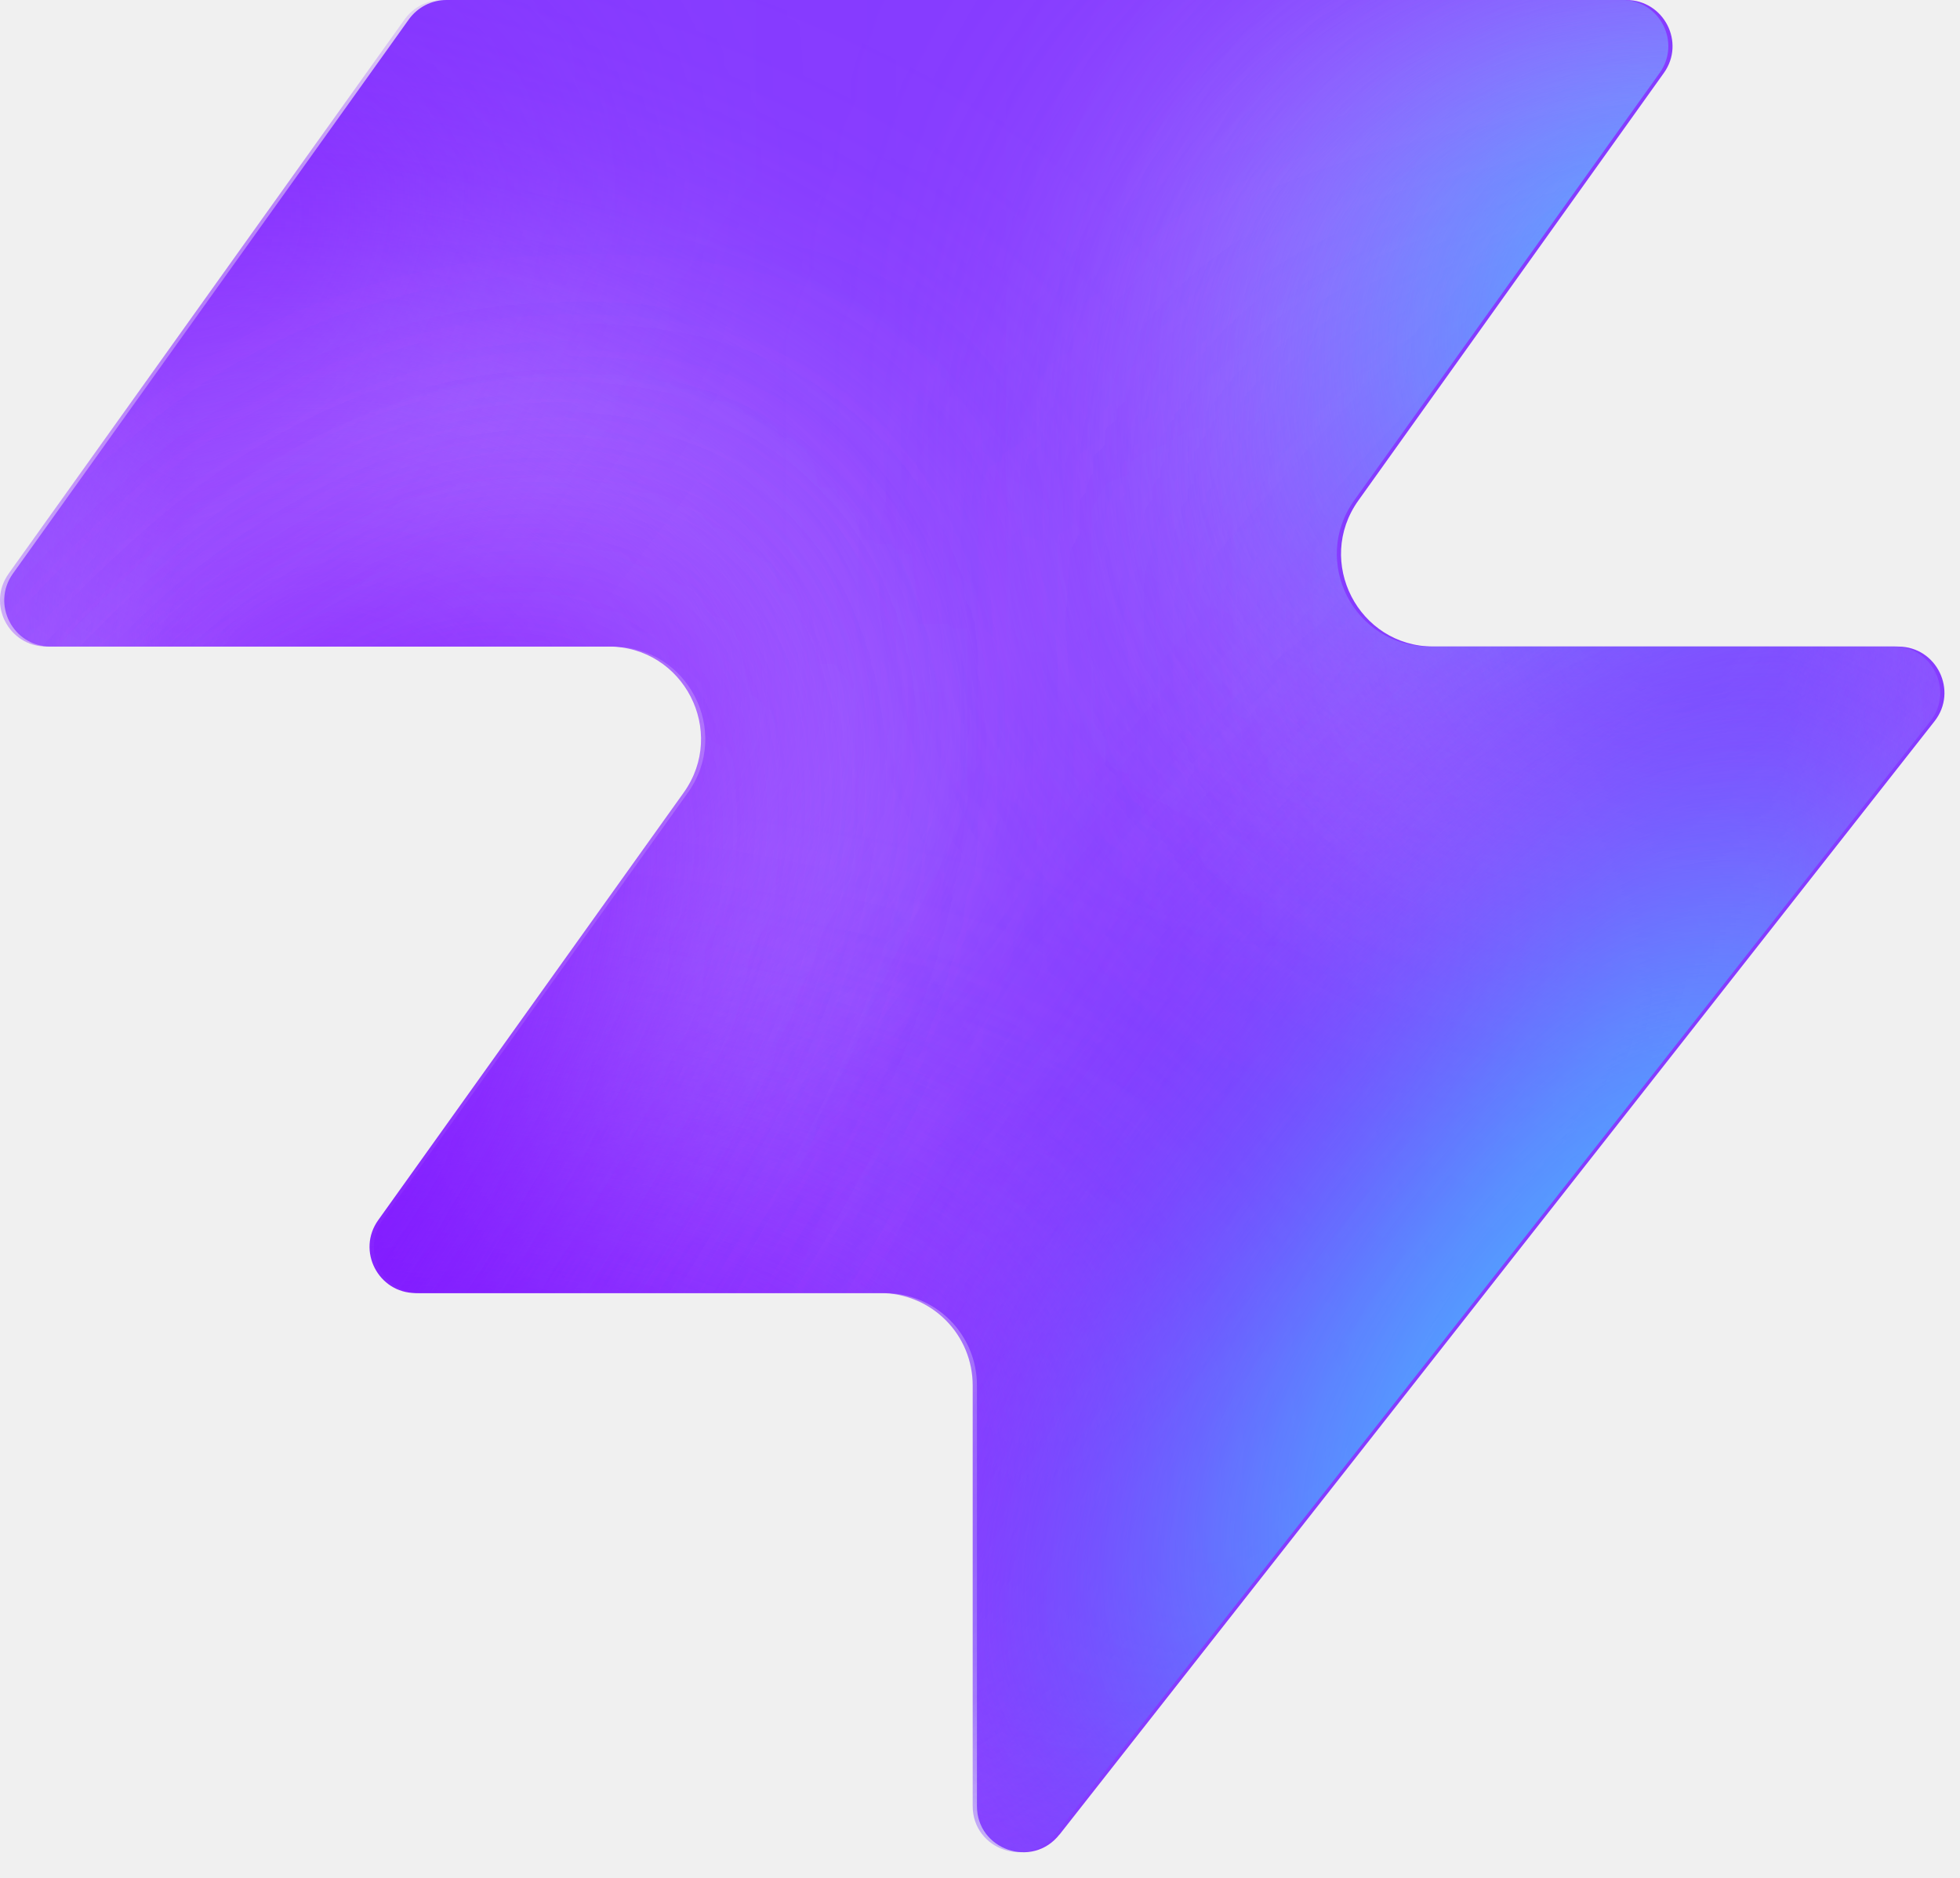
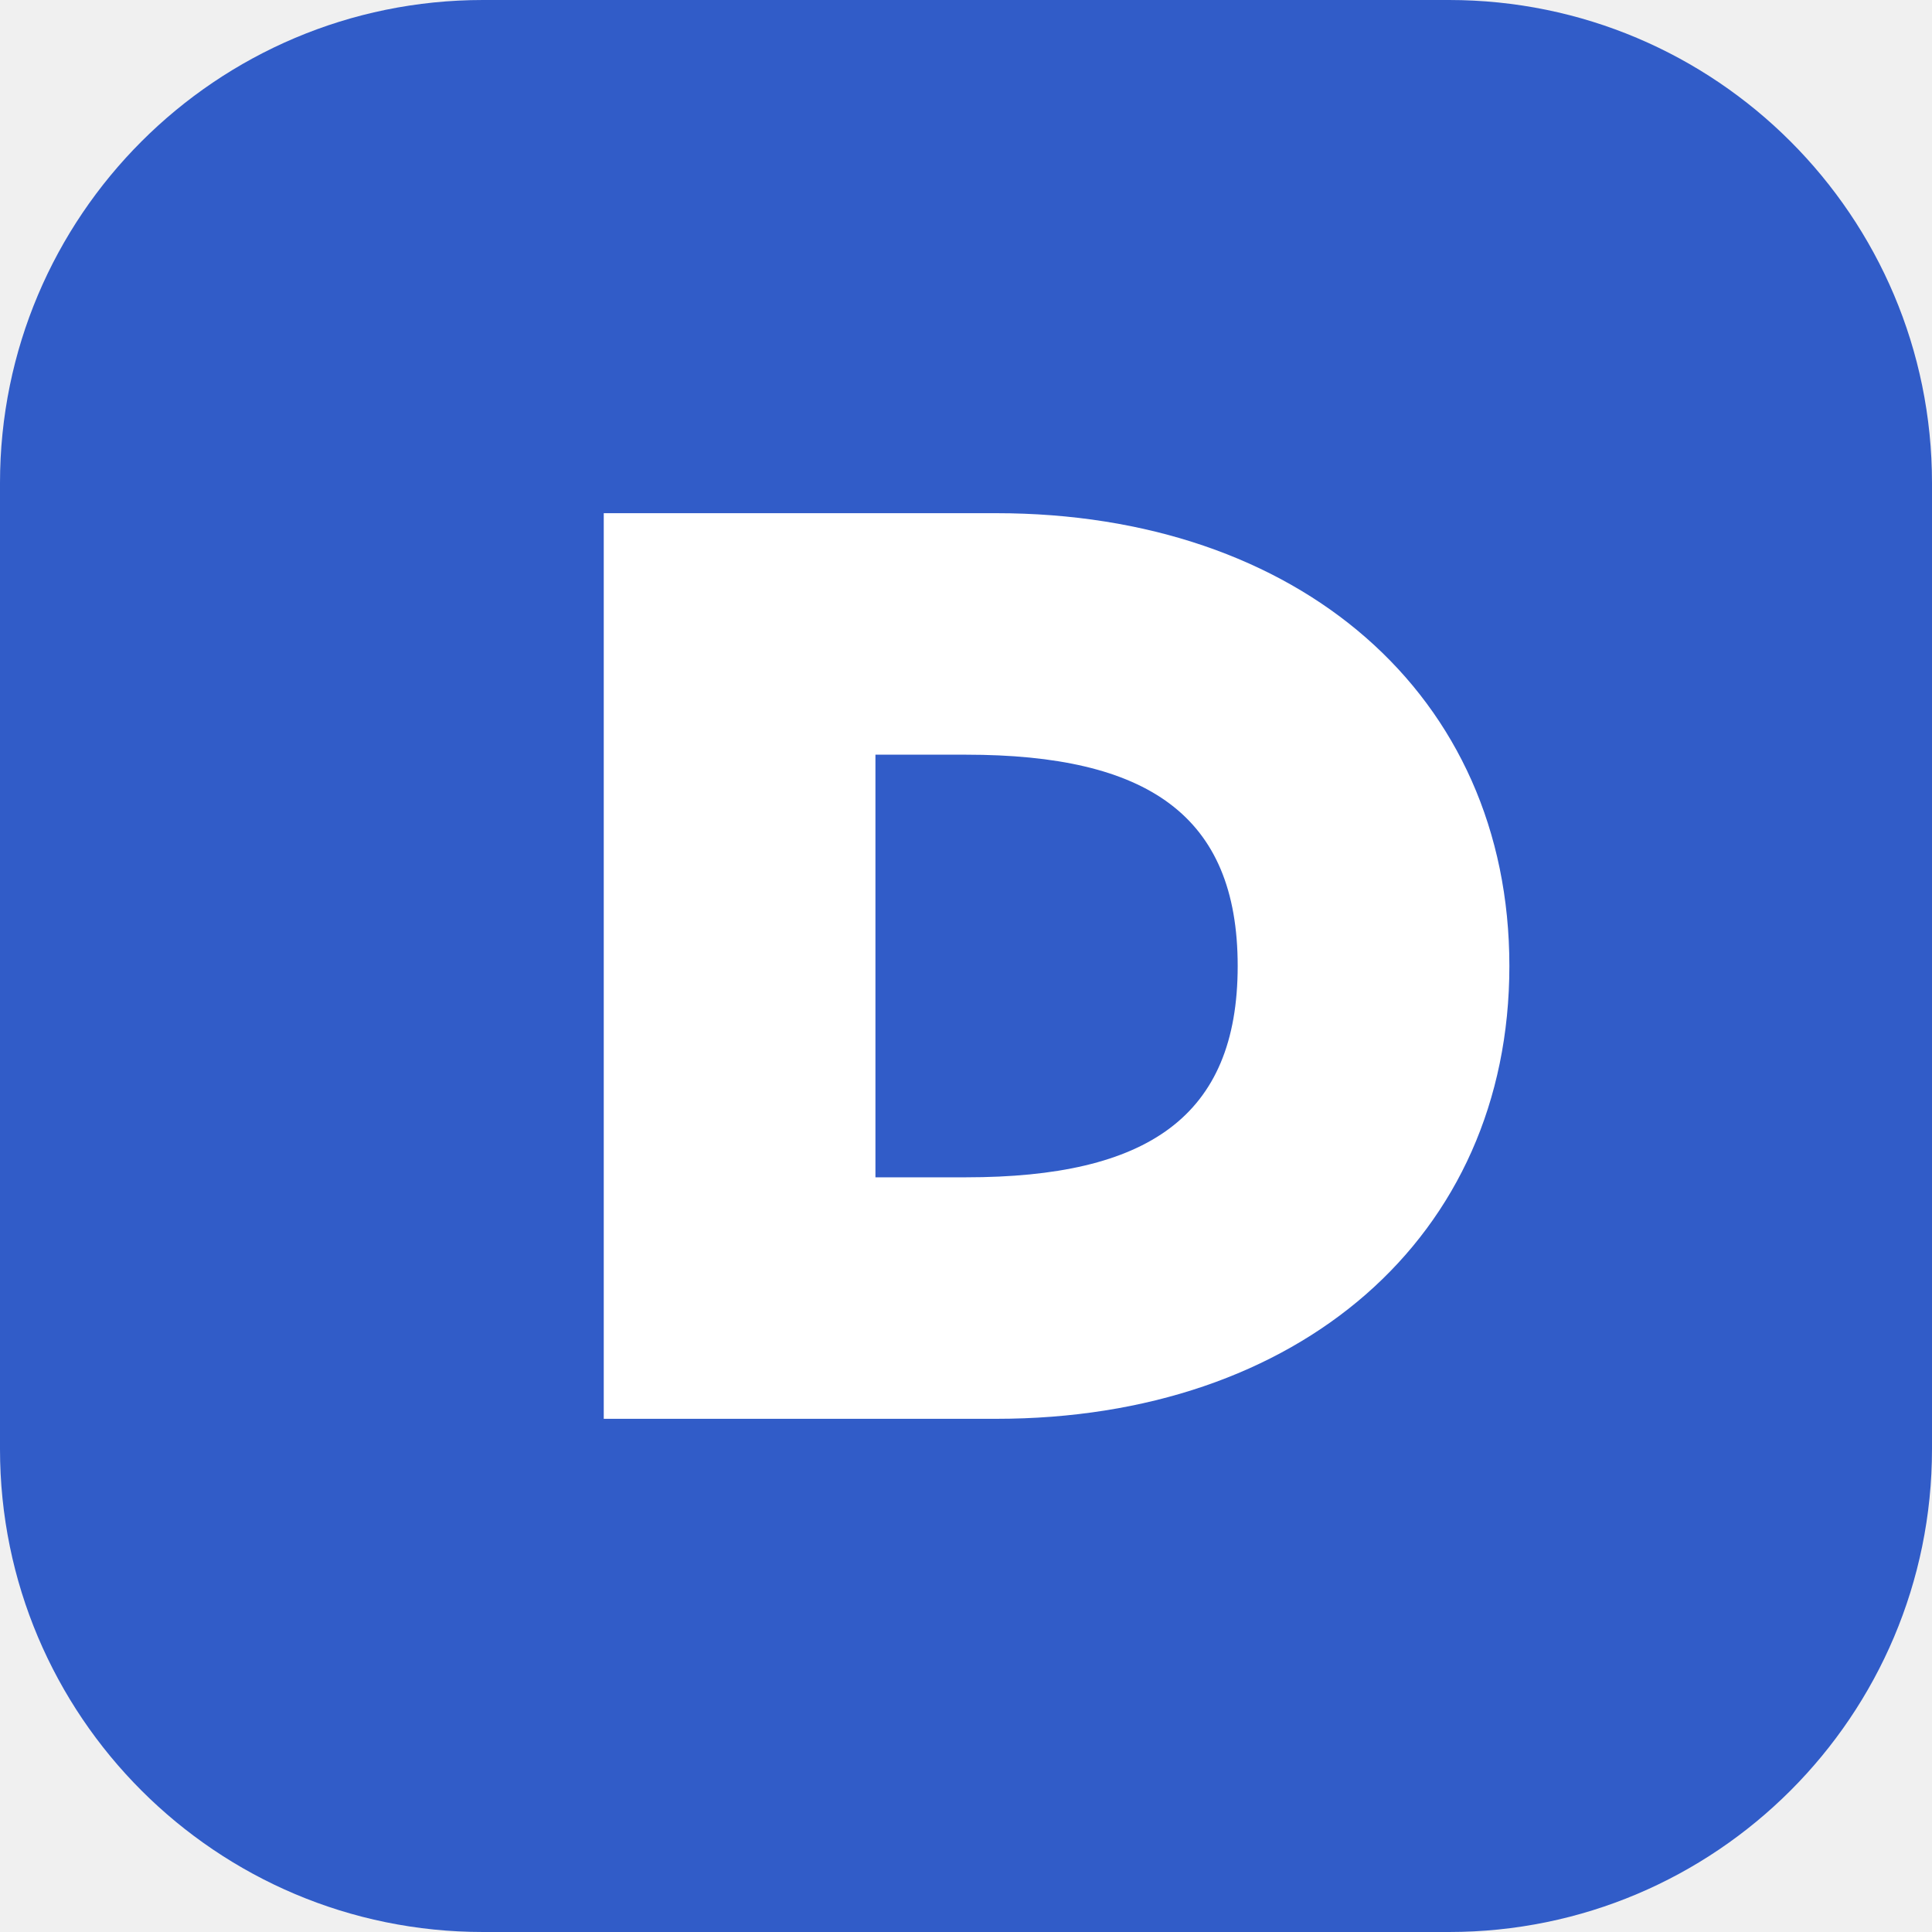
- <svg xmlns="http://www.w3.org/2000/svg" width="48" height="46" fill="none" viewBox="0 0 48 46">
-   <path fill="#863bff" d="M25.946 44.938c-.664.845-2.021.375-2.021-.698V33.937a2.26 2.26 0 0 0-2.262-2.262H10.287c-.92 0-1.456-1.04-.92-1.788l7.48-10.471c1.07-1.497 0-3.578-1.842-3.578H1.237c-.92 0-1.456-1.04-.92-1.788L10.013.474c.214-.297.556-.474.92-.474h28.894c.92 0 1.456 1.04.92 1.788l-7.48 10.471c-1.07 1.498 0 3.579 1.842 3.579h11.377c.943 0 1.473 1.088.89 1.83L25.947 44.94z" style="fill:#863bff;fill:color(display-p3 .525 .23 1);fill-opacity:1" />
-   <mask id="a" width="48" height="46" x="0" y="0" maskUnits="userSpaceOnUse" style="mask-type:alpha">
-     <path fill="#000" d="M25.842 44.938c-.664.844-2.021.375-2.021-.698V33.937a2.26 2.26 0 0 0-2.262-2.262H10.183c-.92 0-1.456-1.04-.92-1.788l7.48-10.471c1.07-1.498 0-3.579-1.842-3.579H1.133c-.92 0-1.456-1.04-.92-1.787L9.91.473c.214-.297.556-.474.92-.474h28.894c.92 0 1.456 1.04.92 1.788l-7.48 10.471c-1.07 1.498 0 3.578 1.842 3.578h11.377c.943 0 1.473 1.088.89 1.832L25.843 44.94z" style="fill:#000;fill-opacity:1" />
-   </mask>
-   <g mask="url(#a)">
-     <g filter="url(#b)">
-       <ellipse cx="5.508" cy="14.704" fill="#ede6ff" rx="5.508" ry="14.704" style="fill:#ede6ff;fill:color(display-p3 .927 .903 1);fill-opacity:1" transform="matrix(.00324 1 1 -.00324 -4.47 31.516)" />
-     </g>
-     <g filter="url(#c)">
-       <ellipse cx="10.399" cy="29.851" fill="#ede6ff" rx="10.399" ry="29.851" style="fill:#ede6ff;fill:color(display-p3 .927 .903 1);fill-opacity:1" transform="matrix(.00324 1 1 -.00324 -39.328 7.883)" />
-     </g>
-     <g filter="url(#d)">
-       <ellipse cx="5.508" cy="30.487" fill="#7e14ff" rx="5.508" ry="30.487" style="fill:#7e14ff;fill:color(display-p3 .492 .077 1);fill-opacity:1" transform="rotate(89.814 -25.913 -14.639)scale(1 -1)" />
-     </g>
-     <g filter="url(#e)">
-       <ellipse cx="5.508" cy="30.599" fill="#7e14ff" rx="5.508" ry="30.599" style="fill:#7e14ff;fill:color(display-p3 .492 .077 1);fill-opacity:1" transform="rotate(89.814 -32.644 -3.334)scale(1 -1)" />
-     </g>
-     <g filter="url(#f)">
-       <ellipse cx="5.508" cy="30.599" fill="#7e14ff" rx="5.508" ry="30.599" style="fill:#7e14ff;fill:color(display-p3 .492 .077 1);fill-opacity:1" transform="matrix(.00324 1 1 -.00324 -34.34 30.47)" />
-     </g>
-     <g filter="url(#g)">
-       <ellipse cx="14.072" cy="22.078" fill="#ede6ff" rx="14.072" ry="22.078" style="fill:#ede6ff;fill:color(display-p3 .927 .903 1);fill-opacity:1" transform="rotate(93.35 24.506 48.493)scale(-1 1)" />
-     </g>
-     <g filter="url(#h)">
-       <ellipse cx="3.47" cy="21.501" fill="#7e14ff" rx="3.47" ry="21.501" style="fill:#7e14ff;fill:color(display-p3 .492 .077 1);fill-opacity:1" transform="rotate(89.009 28.708 47.59)scale(-1 1)" />
-     </g>
-     <g filter="url(#i)">
-       <ellipse cx="3.47" cy="21.501" fill="#7e14ff" rx="3.47" ry="21.501" style="fill:#7e14ff;fill:color(display-p3 .492 .077 1);fill-opacity:1" transform="rotate(89.009 28.708 47.59)scale(-1 1)" />
-     </g>
-     <g filter="url(#j)">
-       <ellipse cx=".387" cy="8.972" fill="#7e14ff" rx="4.407" ry="29.108" style="fill:#7e14ff;fill:color(display-p3 .492 .077 1);fill-opacity:1" transform="rotate(39.51 .387 8.972)" />
-     </g>
-     <g filter="url(#k)">
-       <ellipse cx="47.523" cy="-6.092" fill="#7e14ff" rx="4.407" ry="29.108" style="fill:#7e14ff;fill:color(display-p3 .492 .077 1);fill-opacity:1" transform="rotate(37.892 47.523 -6.092)" />
-     </g>
-     <g filter="url(#l)">
-       <ellipse cx="41.412" cy="6.333" fill="#47bfff" rx="5.971" ry="9.665" style="fill:#47bfff;fill:color(display-p3 .28 .748 1);fill-opacity:1" transform="rotate(37.892 41.412 6.333)" />
-     </g>
-     <g filter="url(#m)">
-       <ellipse cx="-1.879" cy="38.332" fill="#7e14ff" rx="4.407" ry="29.108" style="fill:#7e14ff;fill:color(display-p3 .492 .077 1);fill-opacity:1" transform="rotate(37.892 -1.88 38.332)" />
-     </g>
-     <g filter="url(#n)">
-       <ellipse cx="-1.879" cy="38.332" fill="#7e14ff" rx="4.407" ry="29.108" style="fill:#7e14ff;fill:color(display-p3 .492 .077 1);fill-opacity:1" transform="rotate(37.892 -1.88 38.332)" />
-     </g>
-     <g filter="url(#o)">
-       <ellipse cx="35.651" cy="29.907" fill="#7e14ff" rx="4.407" ry="29.108" style="fill:#7e14ff;fill:color(display-p3 .492 .077 1);fill-opacity:1" transform="rotate(37.892 35.651 29.907)" />
-     </g>
-     <g filter="url(#p)">
-       <ellipse cx="38.418" cy="32.4" fill="#47bfff" rx="5.971" ry="15.297" style="fill:#47bfff;fill:color(display-p3 .28 .748 1);fill-opacity:1" transform="rotate(37.892 38.418 32.4)" />
-     </g>
-   </g>
-   <defs>
-     <filter id="b" width="60.045" height="41.654" x="-19.77" y="16.149" color-interpolation-filters="sRGB" filterUnits="userSpaceOnUse">
-       <feFlood flood-opacity="0" result="BackgroundImageFix" />
-       <feBlend in="SourceGraphic" in2="BackgroundImageFix" result="shape" />
-       <feGaussianBlur result="effect1_foregroundBlur_2002_17158" stdDeviation="7.659" />
-     </filter>
-     <filter id="c" width="90.34" height="51.437" x="-54.613" y="-7.533" color-interpolation-filters="sRGB" filterUnits="userSpaceOnUse">
-       <feFlood flood-opacity="0" result="BackgroundImageFix" />
-       <feBlend in="SourceGraphic" in2="BackgroundImageFix" result="shape" />
-       <feGaussianBlur result="effect1_foregroundBlur_2002_17158" stdDeviation="7.659" />
-     </filter>
-     <filter id="d" width="79.355" height="29.4" x="-49.64" y="2.03" color-interpolation-filters="sRGB" filterUnits="userSpaceOnUse">
-       <feFlood flood-opacity="0" result="BackgroundImageFix" />
-       <feBlend in="SourceGraphic" in2="BackgroundImageFix" result="shape" />
-       <feGaussianBlur result="effect1_foregroundBlur_2002_17158" stdDeviation="4.596" />
-     </filter>
-     <filter id="e" width="79.579" height="29.4" x="-45.045" y="20.029" color-interpolation-filters="sRGB" filterUnits="userSpaceOnUse">
-       <feFlood flood-opacity="0" result="BackgroundImageFix" />
-       <feBlend in="SourceGraphic" in2="BackgroundImageFix" result="shape" />
-       <feGaussianBlur result="effect1_foregroundBlur_2002_17158" stdDeviation="4.596" />
-     </filter>
-     <filter id="f" width="79.579" height="29.4" x="-43.513" y="21.178" color-interpolation-filters="sRGB" filterUnits="userSpaceOnUse">
-       <feFlood flood-opacity="0" result="BackgroundImageFix" />
-       <feBlend in="SourceGraphic" in2="BackgroundImageFix" result="shape" />
-       <feGaussianBlur result="effect1_foregroundBlur_2002_17158" stdDeviation="4.596" />
-     </filter>
-     <filter id="g" width="74.749" height="58.852" x="15.756" y="-17.901" color-interpolation-filters="sRGB" filterUnits="userSpaceOnUse">
-       <feFlood flood-opacity="0" result="BackgroundImageFix" />
-       <feBlend in="SourceGraphic" in2="BackgroundImageFix" result="shape" />
-       <feGaussianBlur result="effect1_foregroundBlur_2002_17158" stdDeviation="7.659" />
-     </filter>
-     <filter id="h" width="61.377" height="25.362" x="23.548" y="2.284" color-interpolation-filters="sRGB" filterUnits="userSpaceOnUse">
-       <feFlood flood-opacity="0" result="BackgroundImageFix" />
-       <feBlend in="SourceGraphic" in2="BackgroundImageFix" result="shape" />
-       <feGaussianBlur result="effect1_foregroundBlur_2002_17158" stdDeviation="4.596" />
-     </filter>
-     <filter id="i" width="61.377" height="25.362" x="23.548" y="2.284" color-interpolation-filters="sRGB" filterUnits="userSpaceOnUse">
-       <feFlood flood-opacity="0" result="BackgroundImageFix" />
-       <feBlend in="SourceGraphic" in2="BackgroundImageFix" result="shape" />
-       <feGaussianBlur result="effect1_foregroundBlur_2002_17158" stdDeviation="4.596" />
-     </filter>
-     <filter id="j" width="56.045" height="63.649" x="-27.636" y="-22.853" color-interpolation-filters="sRGB" filterUnits="userSpaceOnUse">
-       <feFlood flood-opacity="0" result="BackgroundImageFix" />
-       <feBlend in="SourceGraphic" in2="BackgroundImageFix" result="shape" />
-       <feGaussianBlur result="effect1_foregroundBlur_2002_17158" stdDeviation="4.596" />
-     </filter>
-     <filter id="k" width="54.814" height="64.646" x="20.116" y="-38.415" color-interpolation-filters="sRGB" filterUnits="userSpaceOnUse">
-       <feFlood flood-opacity="0" result="BackgroundImageFix" />
-       <feBlend in="SourceGraphic" in2="BackgroundImageFix" result="shape" />
-       <feGaussianBlur result="effect1_foregroundBlur_2002_17158" stdDeviation="4.596" />
-     </filter>
-     <filter id="l" width="33.541" height="35.313" x="24.641" y="-11.323" color-interpolation-filters="sRGB" filterUnits="userSpaceOnUse">
-       <feFlood flood-opacity="0" result="BackgroundImageFix" />
-       <feBlend in="SourceGraphic" in2="BackgroundImageFix" result="shape" />
-       <feGaussianBlur result="effect1_foregroundBlur_2002_17158" stdDeviation="4.596" />
-     </filter>
-     <filter id="m" width="54.814" height="64.646" x="-29.286" y="6.009" color-interpolation-filters="sRGB" filterUnits="userSpaceOnUse">
-       <feFlood flood-opacity="0" result="BackgroundImageFix" />
-       <feBlend in="SourceGraphic" in2="BackgroundImageFix" result="shape" />
-       <feGaussianBlur result="effect1_foregroundBlur_2002_17158" stdDeviation="4.596" />
-     </filter>
-     <filter id="n" width="54.814" height="64.646" x="-29.286" y="6.009" color-interpolation-filters="sRGB" filterUnits="userSpaceOnUse">
-       <feFlood flood-opacity="0" result="BackgroundImageFix" />
-       <feBlend in="SourceGraphic" in2="BackgroundImageFix" result="shape" />
-       <feGaussianBlur result="effect1_foregroundBlur_2002_17158" stdDeviation="4.596" />
-     </filter>
-     <filter id="o" width="54.814" height="64.646" x="8.244" y="-2.416" color-interpolation-filters="sRGB" filterUnits="userSpaceOnUse">
-       <feFlood flood-opacity="0" result="BackgroundImageFix" />
-       <feBlend in="SourceGraphic" in2="BackgroundImageFix" result="shape" />
-       <feGaussianBlur result="effect1_foregroundBlur_2002_17158" stdDeviation="4.596" />
-     </filter>
-     <filter id="p" width="39.409" height="43.623" x="18.713" y="10.588" color-interpolation-filters="sRGB" filterUnits="userSpaceOnUse">
-       <feFlood flood-opacity="0" result="BackgroundImageFix" />
-       <feBlend in="SourceGraphic" in2="BackgroundImageFix" result="shape" />
-       <feGaussianBlur result="effect1_foregroundBlur_2002_17158" stdDeviation="4.596" />
-     </filter>
-   </defs>
+ <svg xmlns="http://www.w3.org/2000/svg" viewBox="0 0 64 64">
+   <rect width="64" height="64" rx="16" fill="#315cc8" />
+   <path d="M20 17h13c10 0 17 6 17 15s-7 15-17 15H20V17zm12 22c6 0 9-2 9-7s-3-7-9-7h-3v14h3z" fill="#fff" />
</svg>
